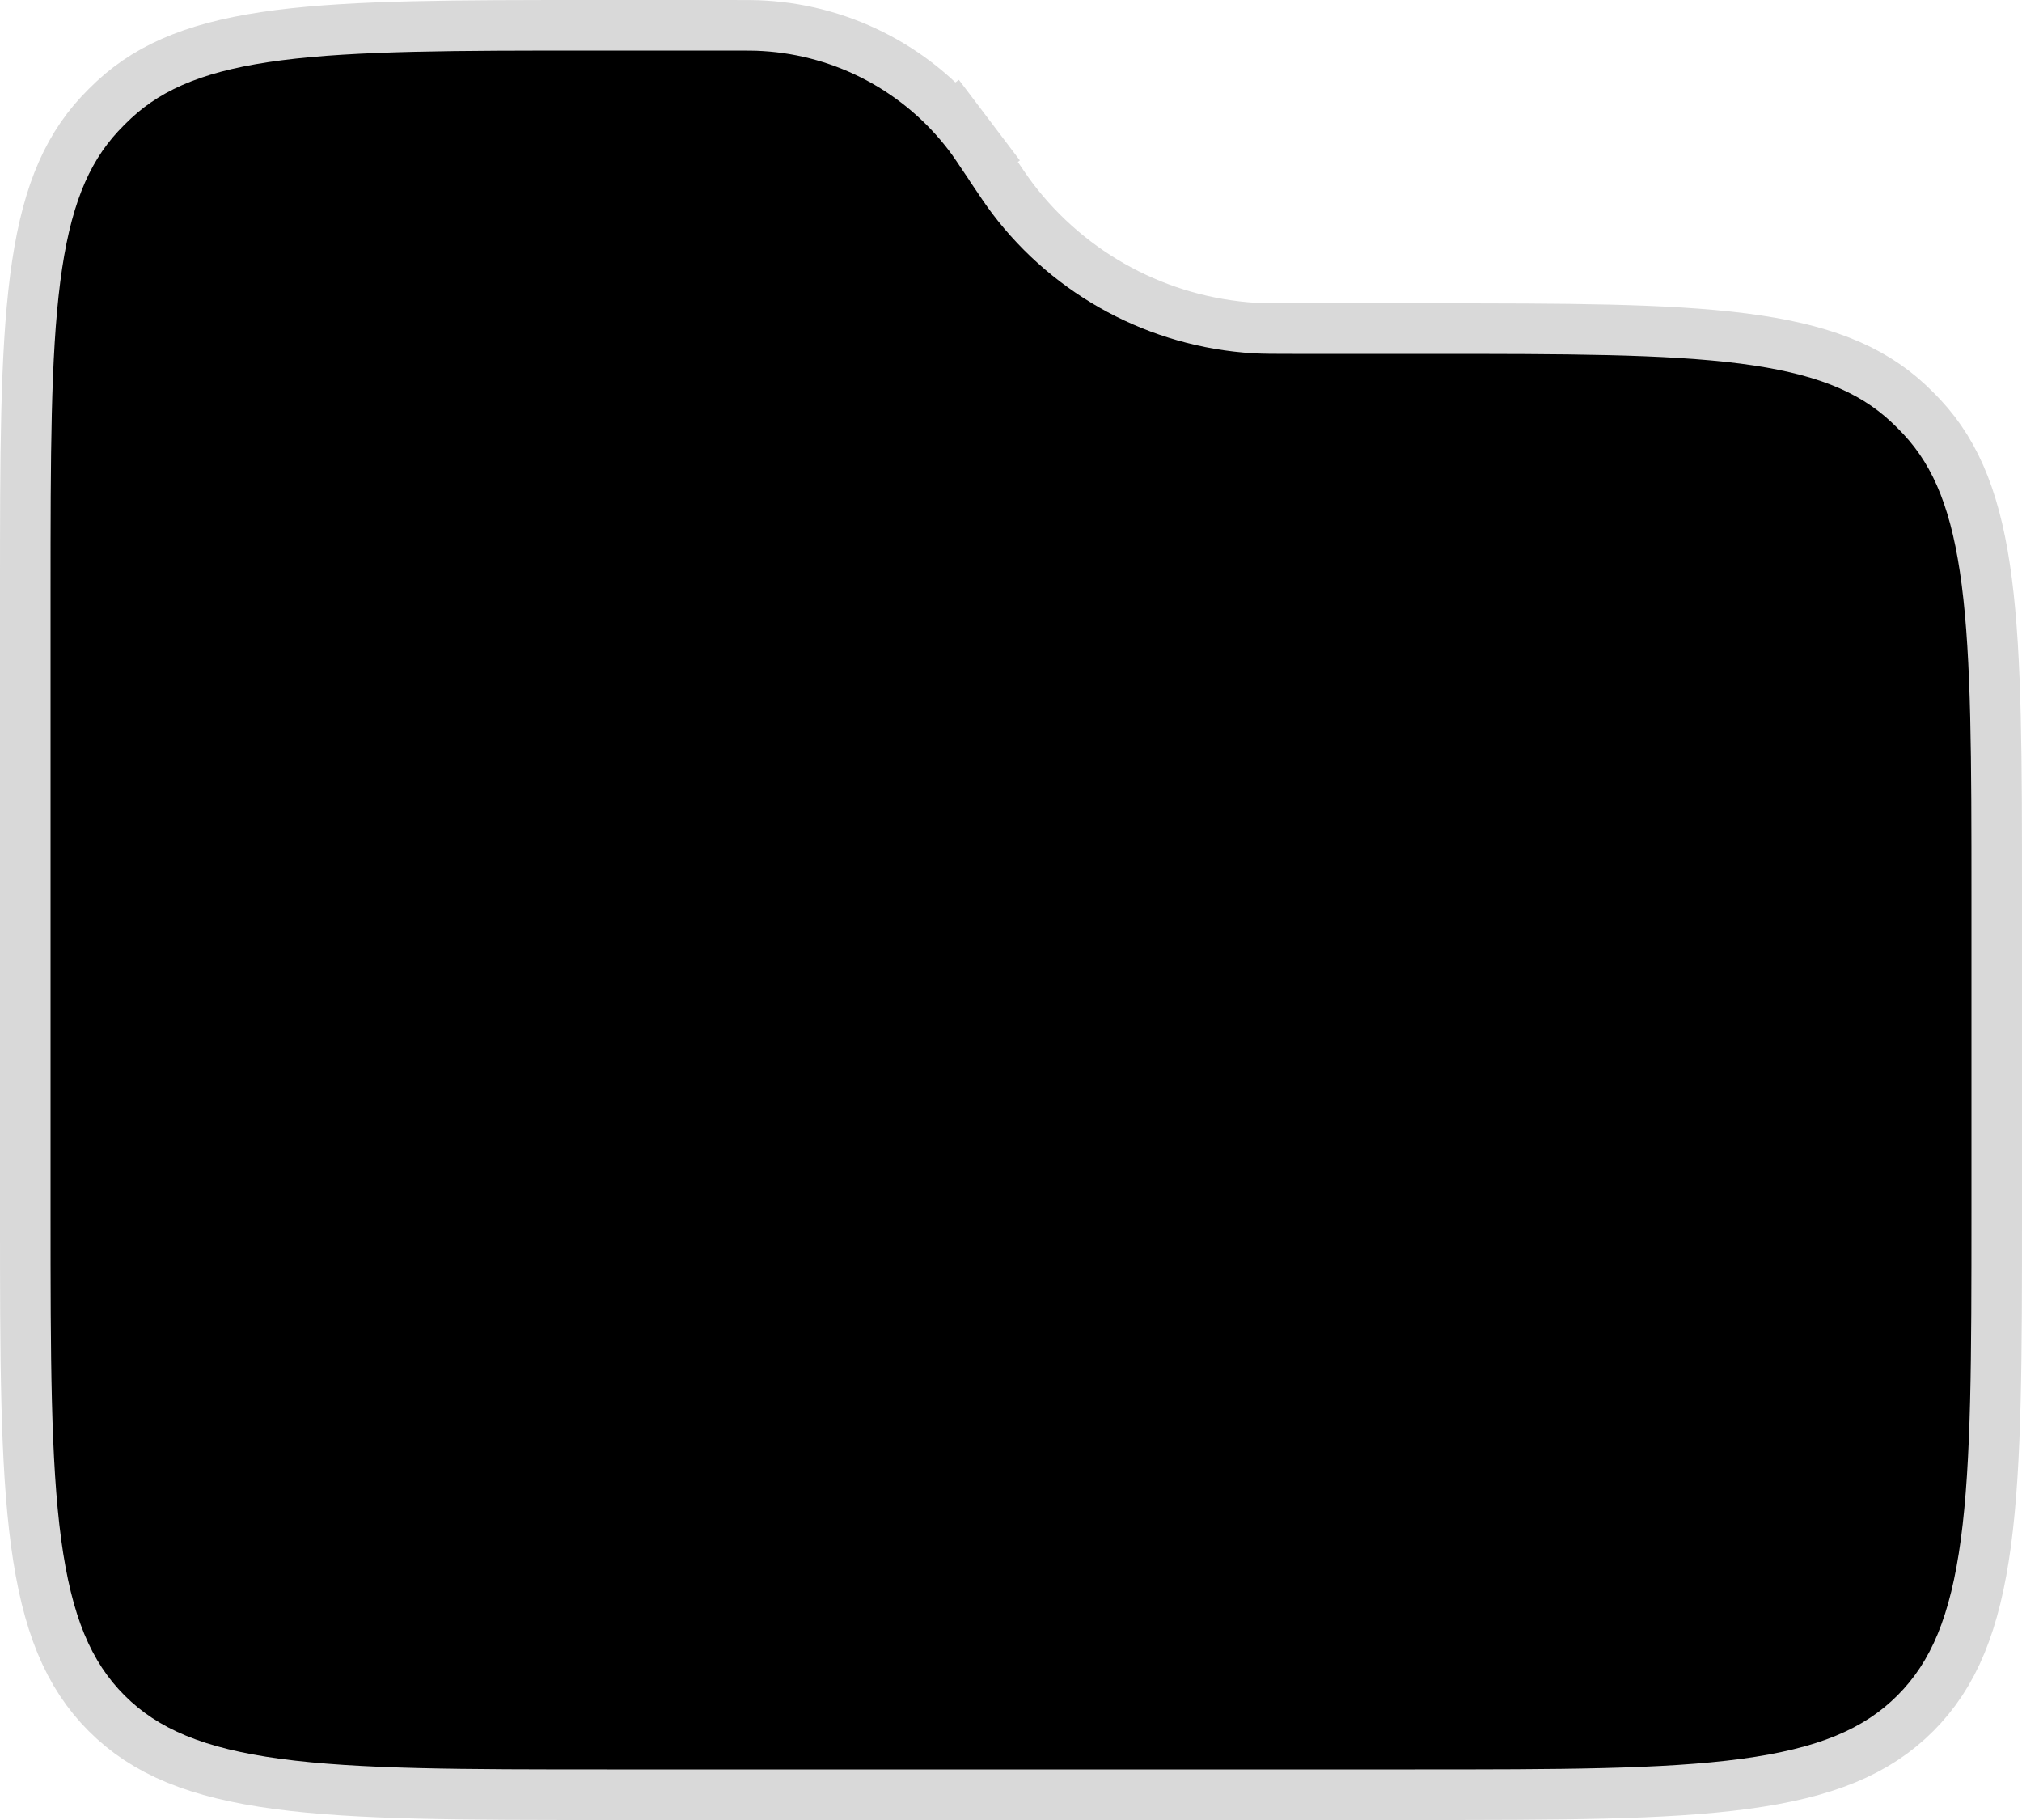
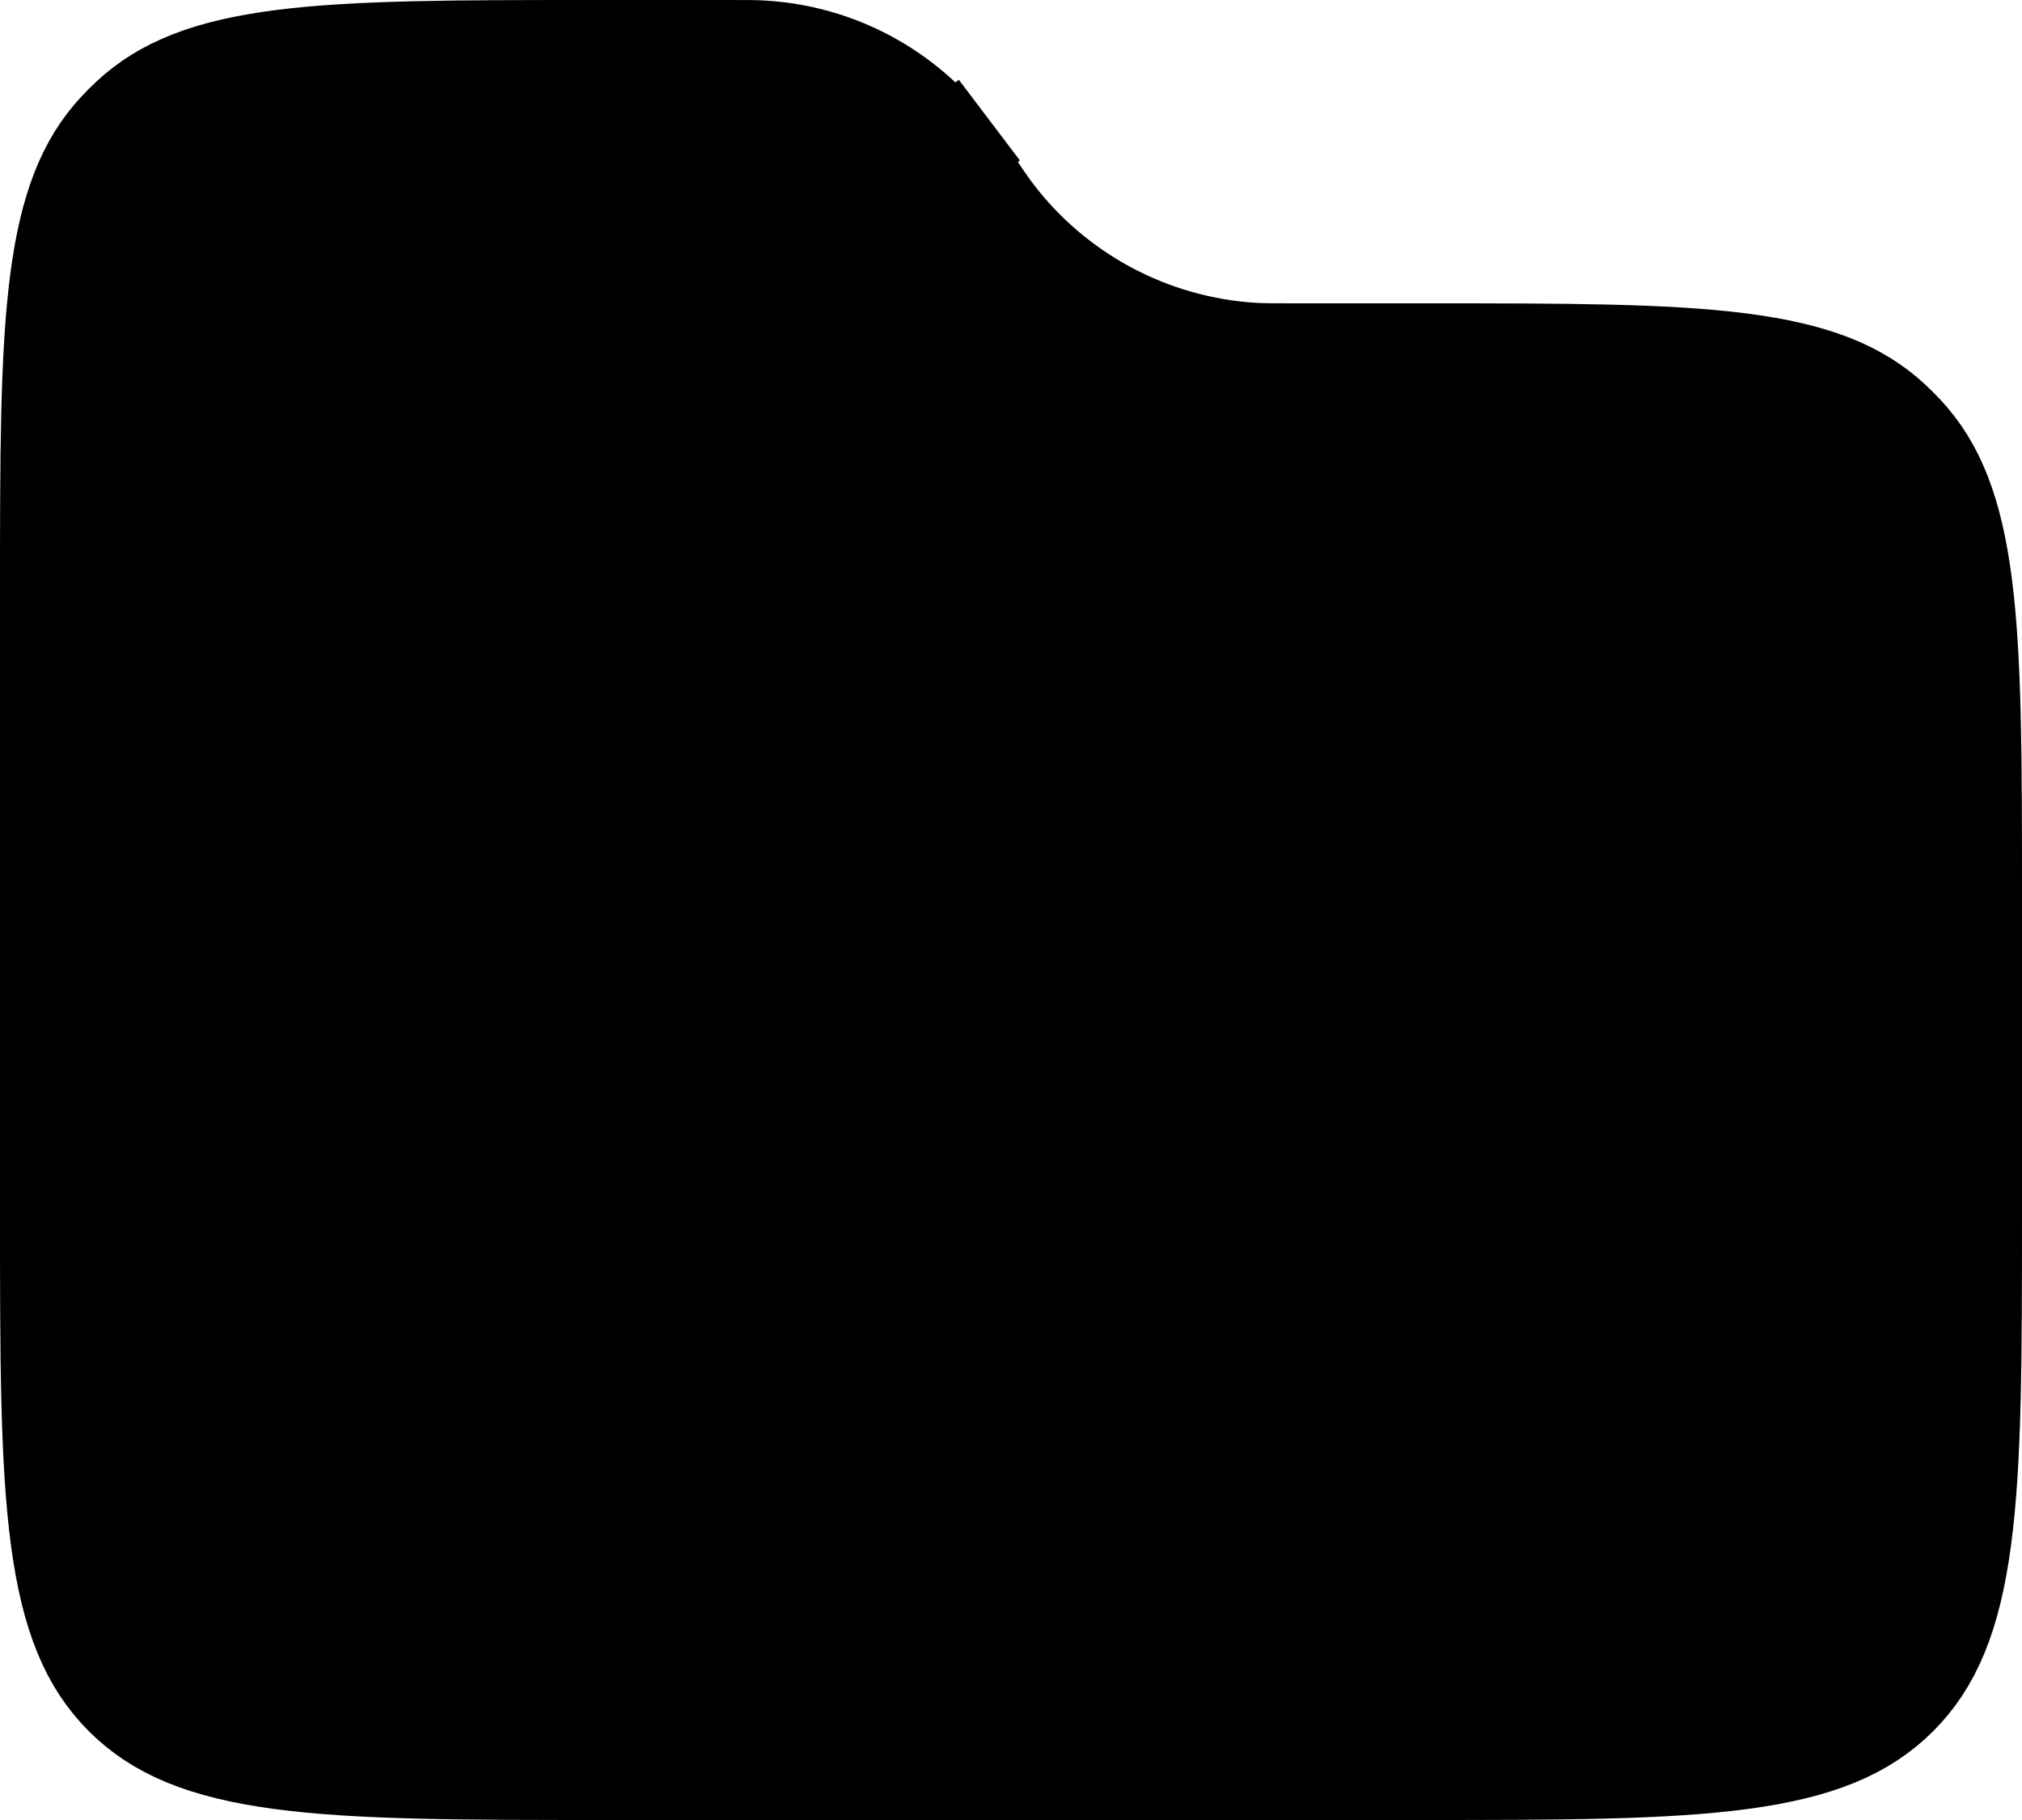
- <svg xmlns="http://www.w3.org/2000/svg" viewBox="0 0 20 18" fill="currentColor" stroke="black" stroke-opacity="0.15">
+ <svg xmlns="http://www.w3.org/2000/svg" viewBox="0 0 20 18" fill="currentColor" stroke="currentColor">
  <path d="M0.5 5.862C0.5 4.502 0.501 3.529 0.596 2.787C0.69 2.057 0.868 1.622 1.17 1.297C1.211 1.253 1.253 1.211 1.297 1.17C1.622 0.868 2.057 0.69 2.787 0.596C3.529 0.501 4.502 0.5 5.862 0.5H7.197C7.395 0.5 7.473 0.5 7.545 0.505C8.274 0.549 8.946 0.909 9.387 1.49L9.786 1.188L9.387 1.49C9.431 1.548 9.474 1.613 9.584 1.777L9.593 1.792C9.691 1.938 9.752 2.029 9.816 2.114C10.433 2.928 11.375 3.432 12.394 3.494C12.5 3.5 12.61 3.5 12.786 3.5L12.803 3.5H14.137C15.498 3.5 16.471 3.501 17.213 3.596C17.943 3.69 18.378 3.868 18.703 4.17C18.747 4.211 18.789 4.253 18.83 4.297C19.132 4.622 19.31 5.057 19.404 5.787C19.499 6.529 19.5 7.502 19.5 8.862V12C19.5 13.428 19.499 14.449 19.395 15.225C19.292 15.987 19.099 16.437 18.768 16.768C18.437 17.099 17.987 17.292 17.225 17.395C16.449 17.499 15.428 17.5 14 17.5H6C4.572 17.5 3.551 17.499 2.775 17.395C2.013 17.292 1.563 17.099 1.232 16.768C0.901 16.437 0.708 15.987 0.605 15.225C0.501 14.449 0.5 13.428 0.5 12V5.862Z" />
</svg>
